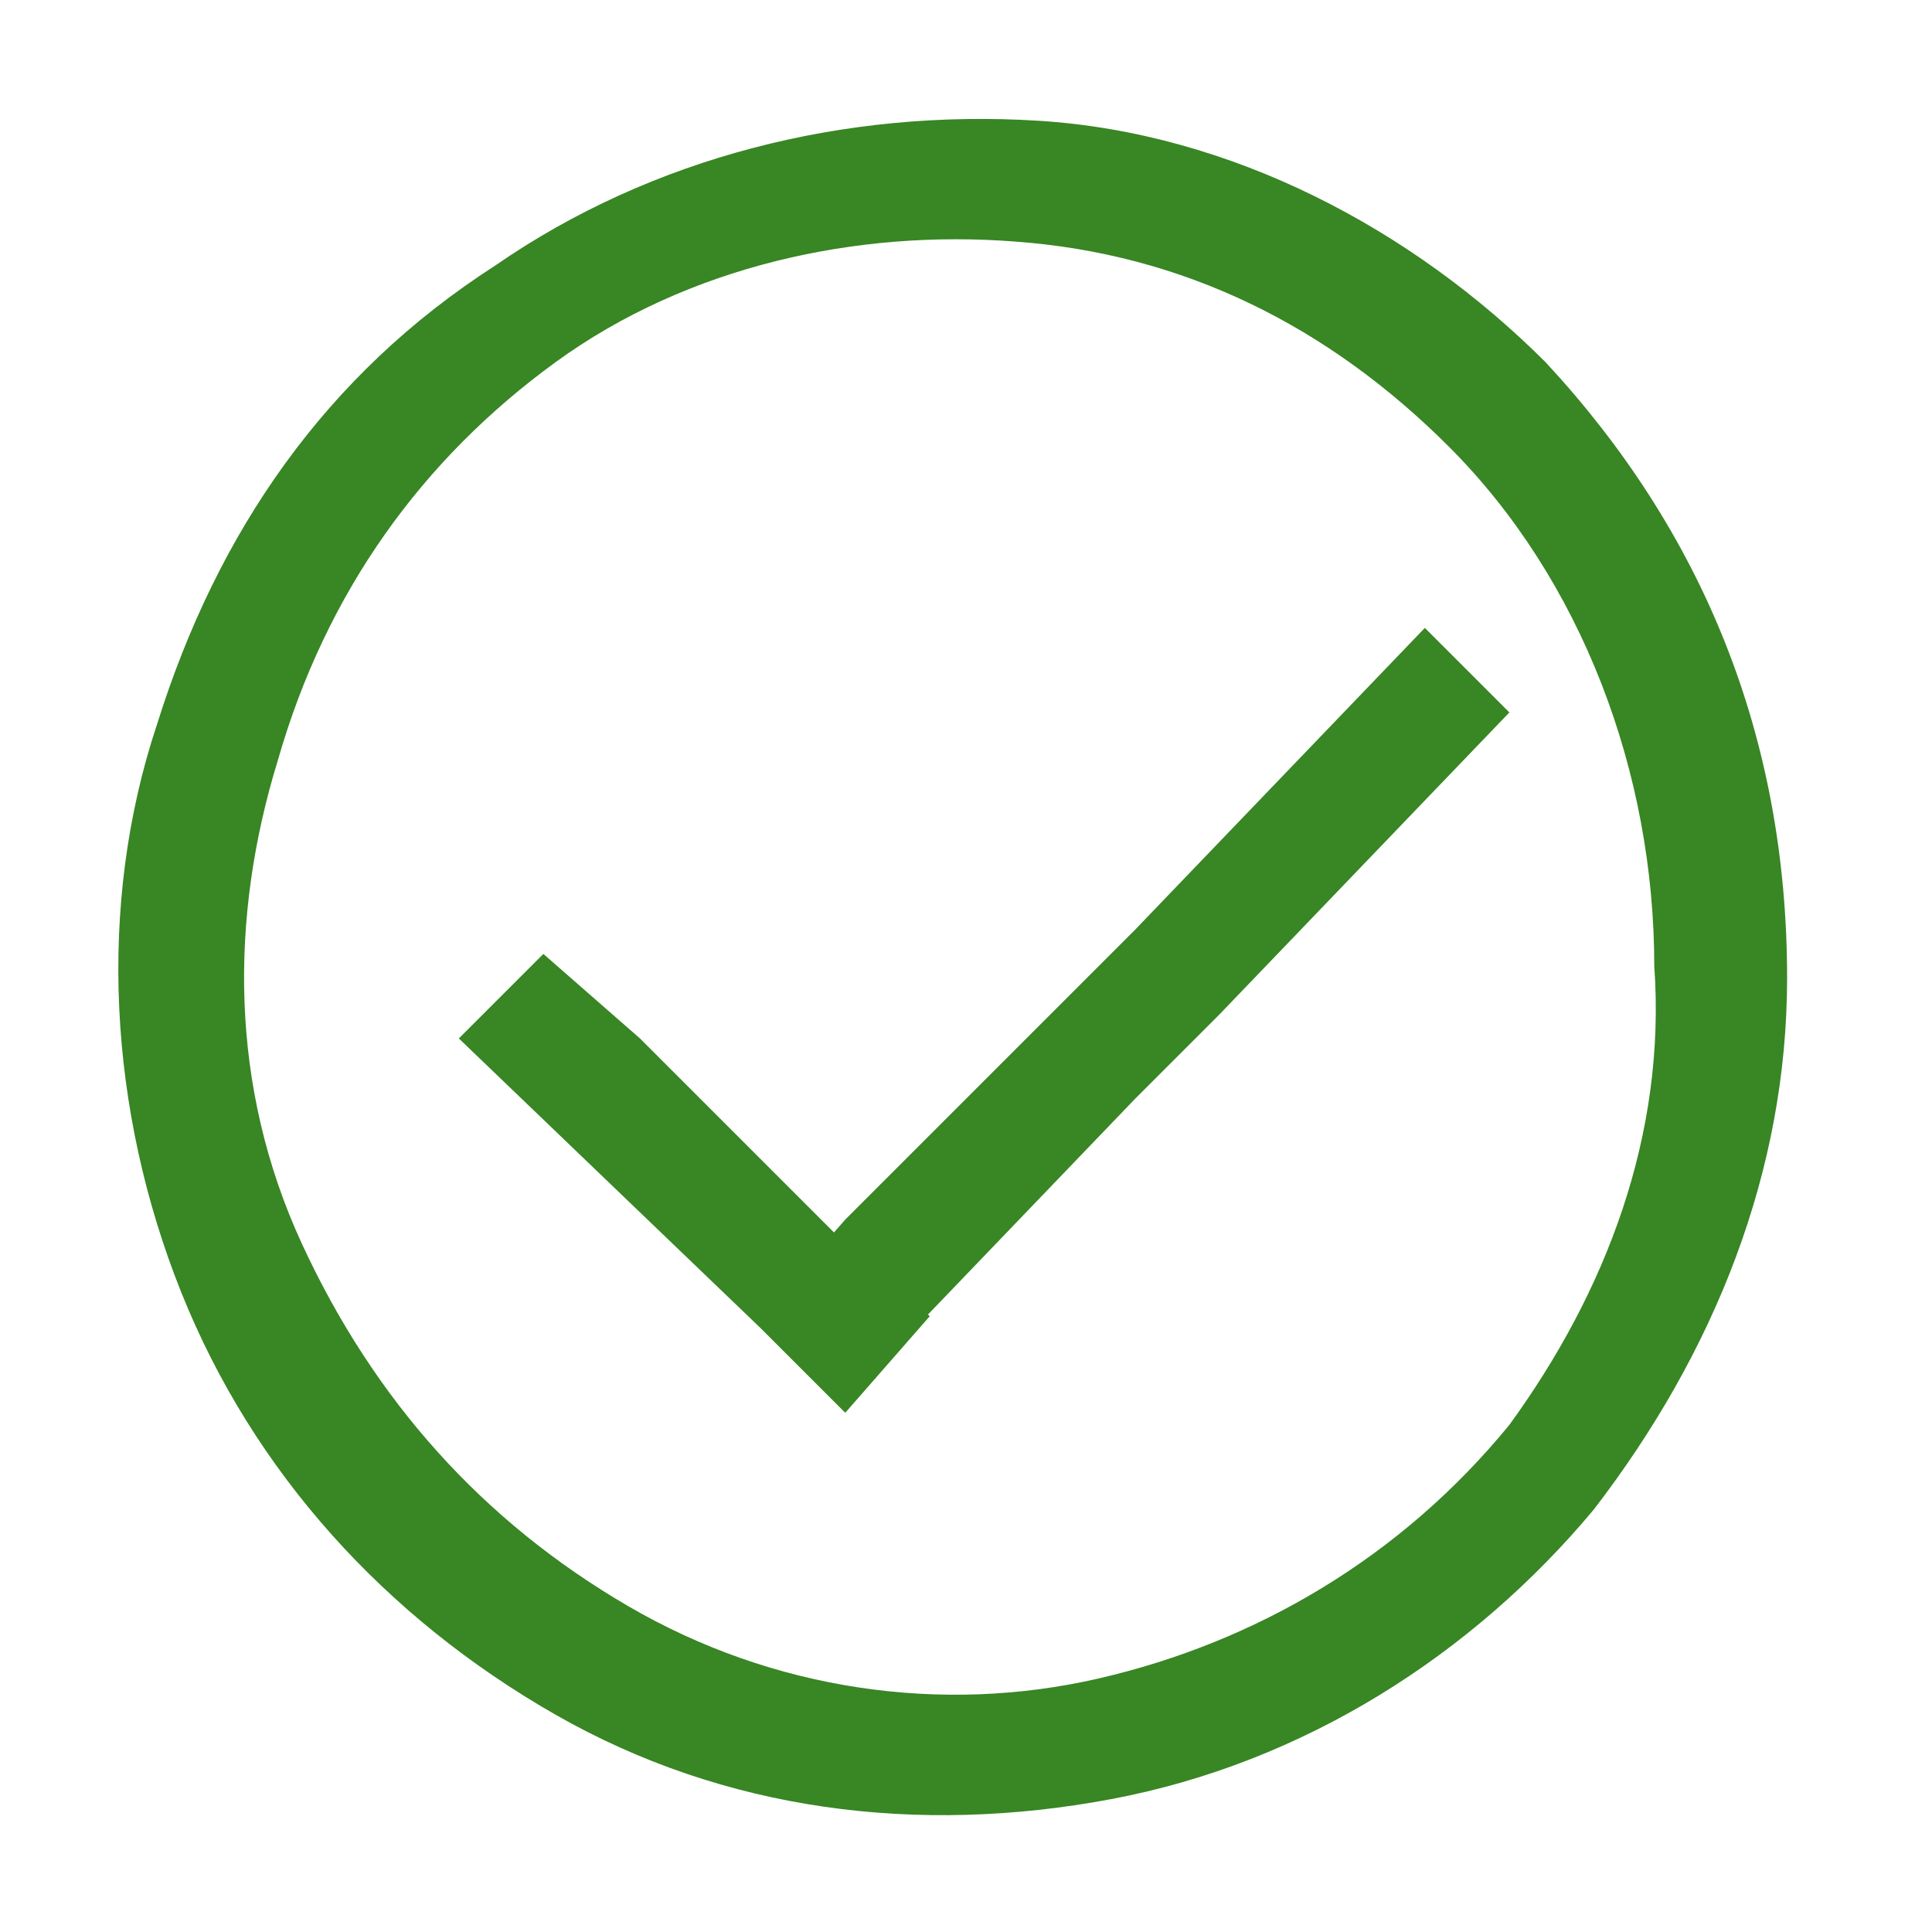
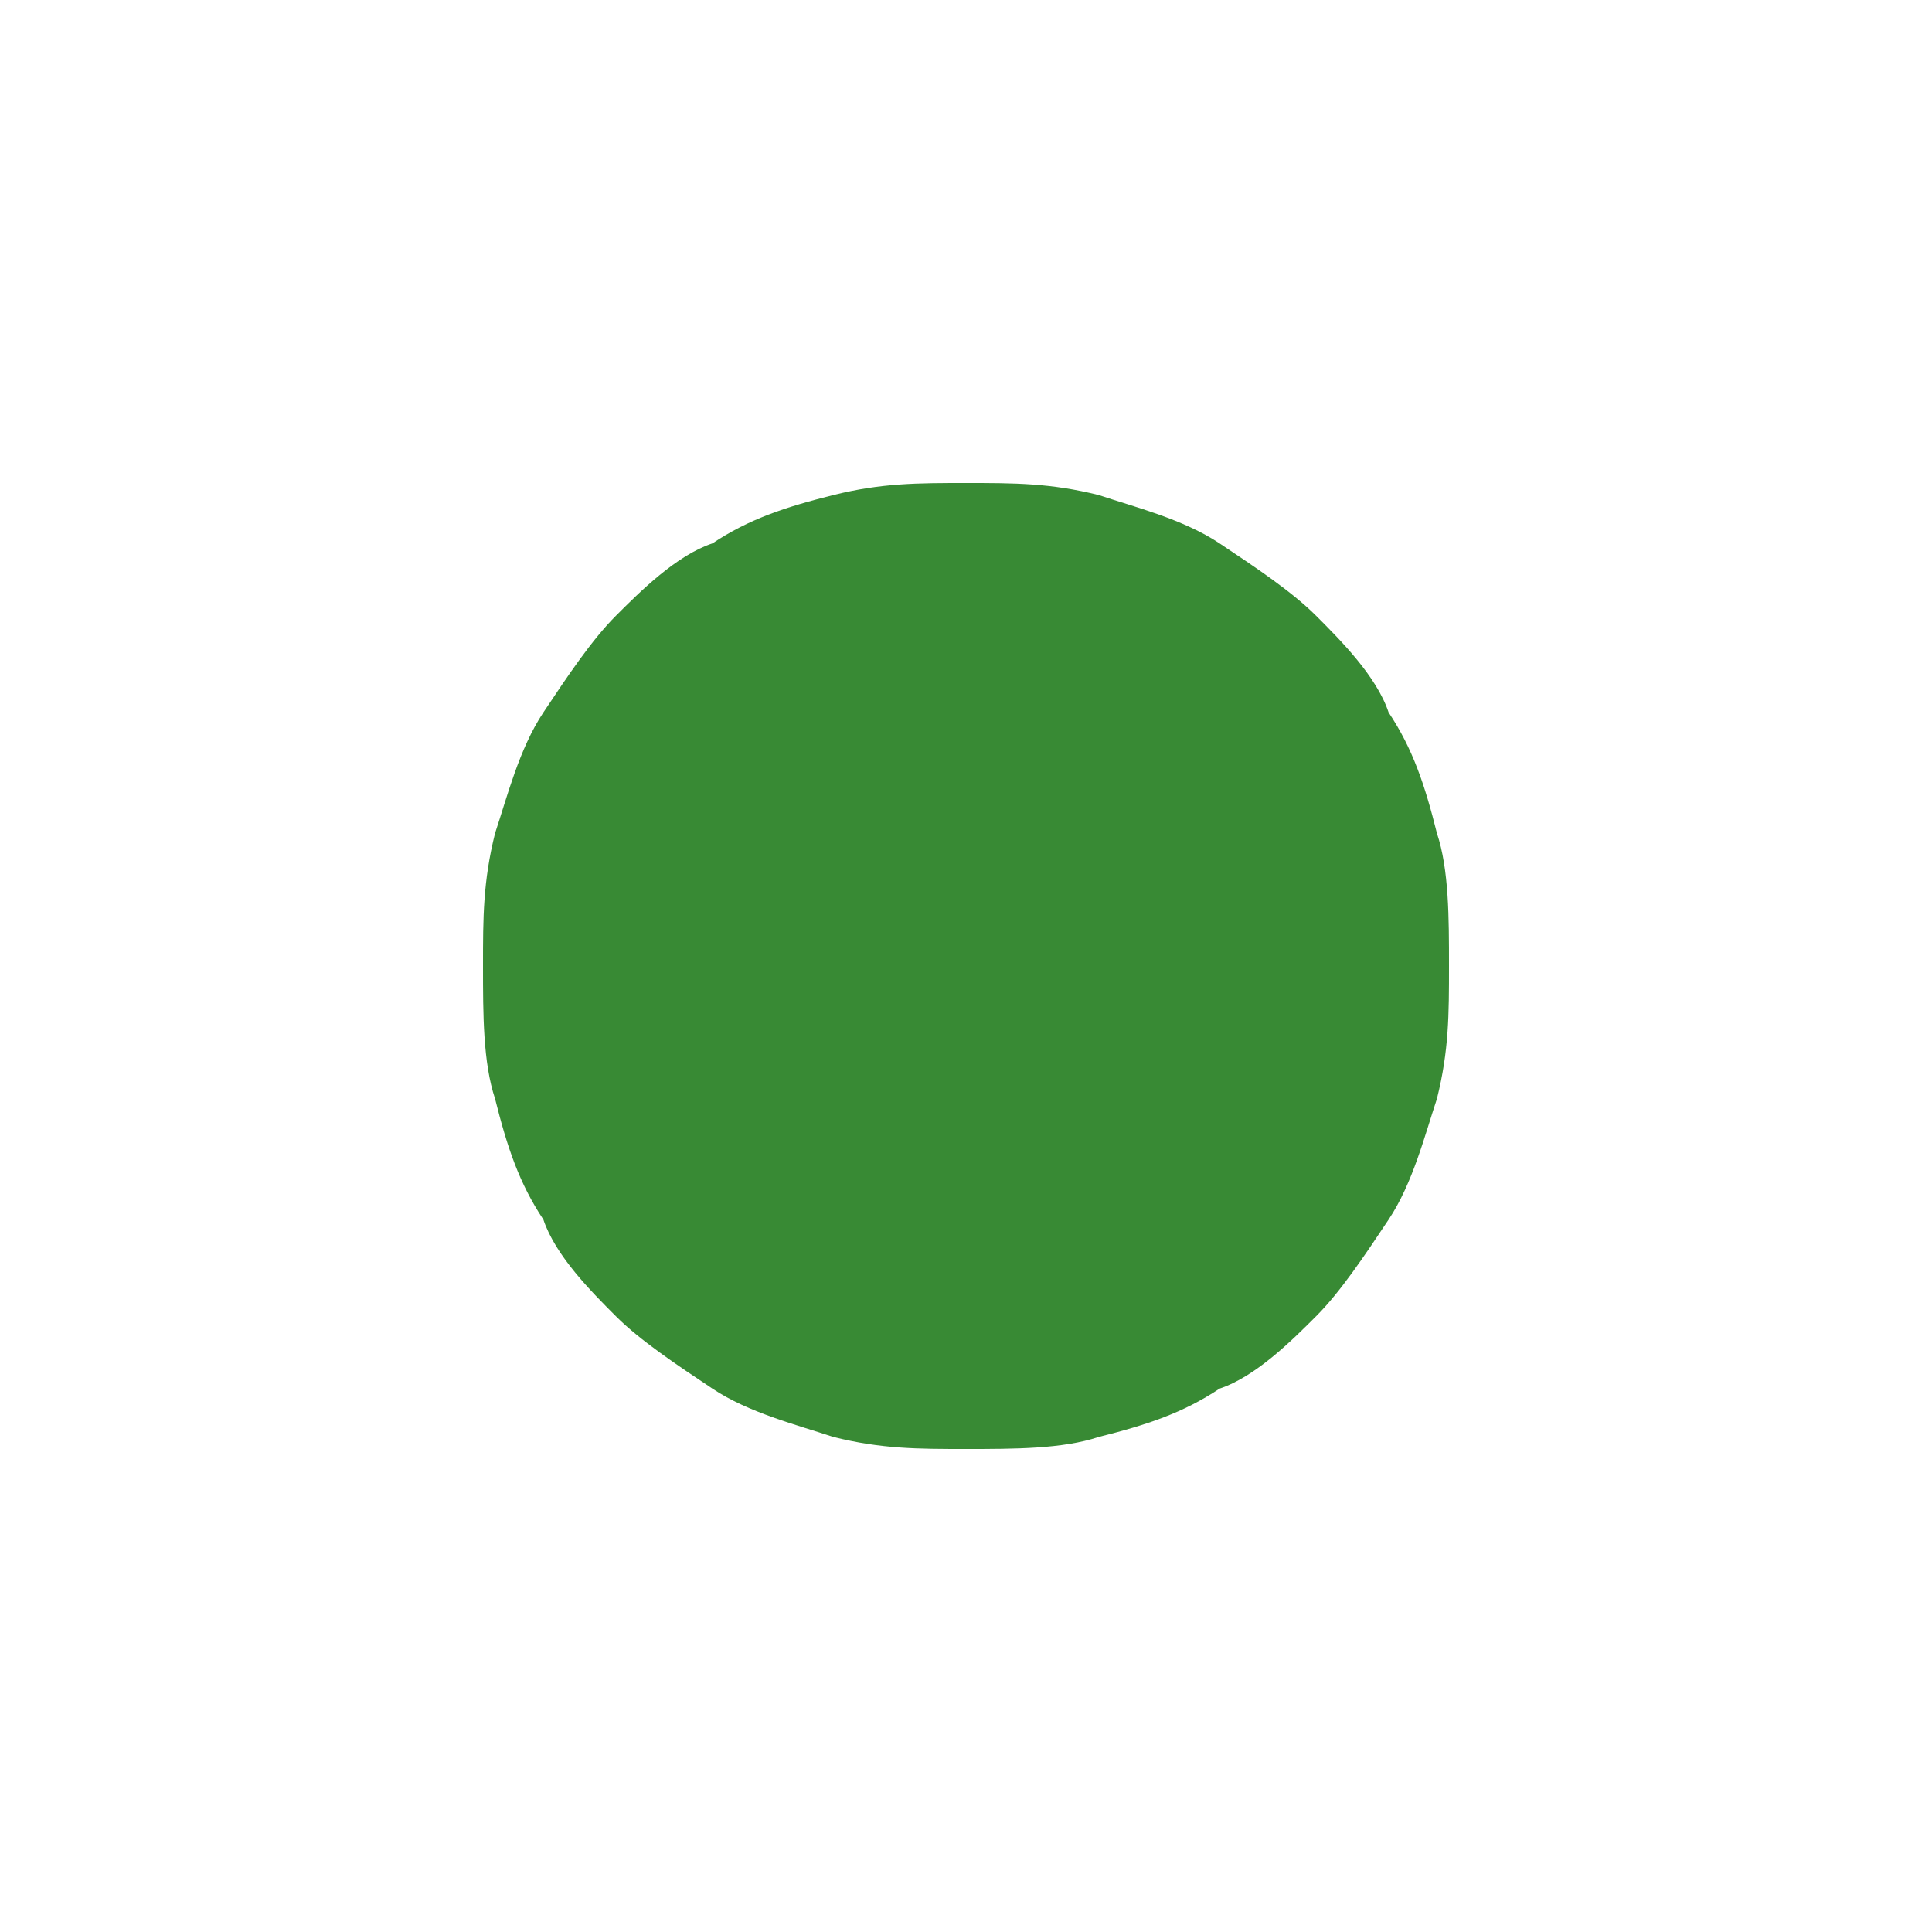
<svg xmlns="http://www.w3.org/2000/svg" version="1.1" id="Layer_1" x="0px" y="0px" viewBox="-297 389 16 16" style="enable-background:new -297 389 16 16;" xml:space="preserve">
  <style type="text/css">
- 	.st0{fill:#388624;}
+ 	.st0{fill:#388A34;}
</style>
-   <path class="st0" d="M-288.4,390c1.6,0.1,3.1,0.9,4.2,2c1.3,1.4,2,3.1,2,5.1c0,1.6-0.6,3.1-1.6,4.4c-1,1.2-2.4,2.1-4,2.4  c-1.6,0.3-3.2,0.1-4.6-0.7c-1.4-0.8-2.5-2-3.1-3.5c-0.6-1.5-0.7-3.2-0.2-4.7c0.5-1.6,1.4-2.9,2.8-3.8  C-291.6,390.3-290,389.9-288.4,390z M-287.9,402.9c1.3-0.3,2.5-1,3.4-2.1c0.8-1.1,1.3-2.4,1.2-3.8c0-1.6-0.6-3.2-1.7-4.3  c-1-1-2.2-1.6-3.6-1.7c-1.3-0.1-2.7,0.2-3.8,1c-1.1,0.8-1.9,1.9-2.3,3.3c-0.4,1.3-0.4,2.7,0.2,4c0.6,1.3,1.5,2.3,2.7,3  C-290.6,403-289.2,403.2-287.9,402.9z M-287.6,396.7l2.4-2.5l0.7,0.7l-2.4,2.5l-0.7,0.7l-2.4,2.5l-0.7-0.7l0.7-0.8l1.7-1.7  L-287.6,396.7z M-289.3,399.9l-0.7,0.8l0,0l-0.7-0.7l-2.5-2.4l0.7-0.7l0.8,0.7l1.7,1.7" />
+   <path class="st0" d="M-289,393c0.4,0,0.7,0,1.1,0.1c0.3,0.1,0.7,0.2,1,0.4c0.3,0.2,0.6,0.4,0.8,0.6c0.2,0.2,0.5,0.5,0.6,0.8  c0.2,0.3,0.3,0.6,0.4,1c0.1,0.3,0.1,0.7,0.1,1.1s0,0.7-0.1,1.1c-0.1,0.3-0.2,0.7-0.4,1c-0.2,0.3-0.4,0.6-0.6,0.8  c-0.2,0.2-0.5,0.5-0.8,0.6c-0.3,0.2-0.6,0.3-1,0.4c-0.3,0.1-0.7,0.1-1.1,0.1s-0.7,0-1.1-0.1c-0.3-0.1-0.7-0.2-1-0.4  c-0.3-0.2-0.6-0.4-0.8-0.6c-0.2-0.2-0.5-0.5-0.6-0.8c-0.2-0.3-0.3-0.6-0.4-1c-0.1-0.3-0.1-0.7-0.1-1.1s0-0.7,0.1-1.1  c0.1-0.3,0.2-0.7,0.4-1c0.2-0.3,0.4-0.6,0.6-0.8c0.2-0.2,0.5-0.5,0.8-0.6c0.3-0.2,0.6-0.3,1-0.4C-289.7,393-289.4,393-289,393z" />
</svg>
